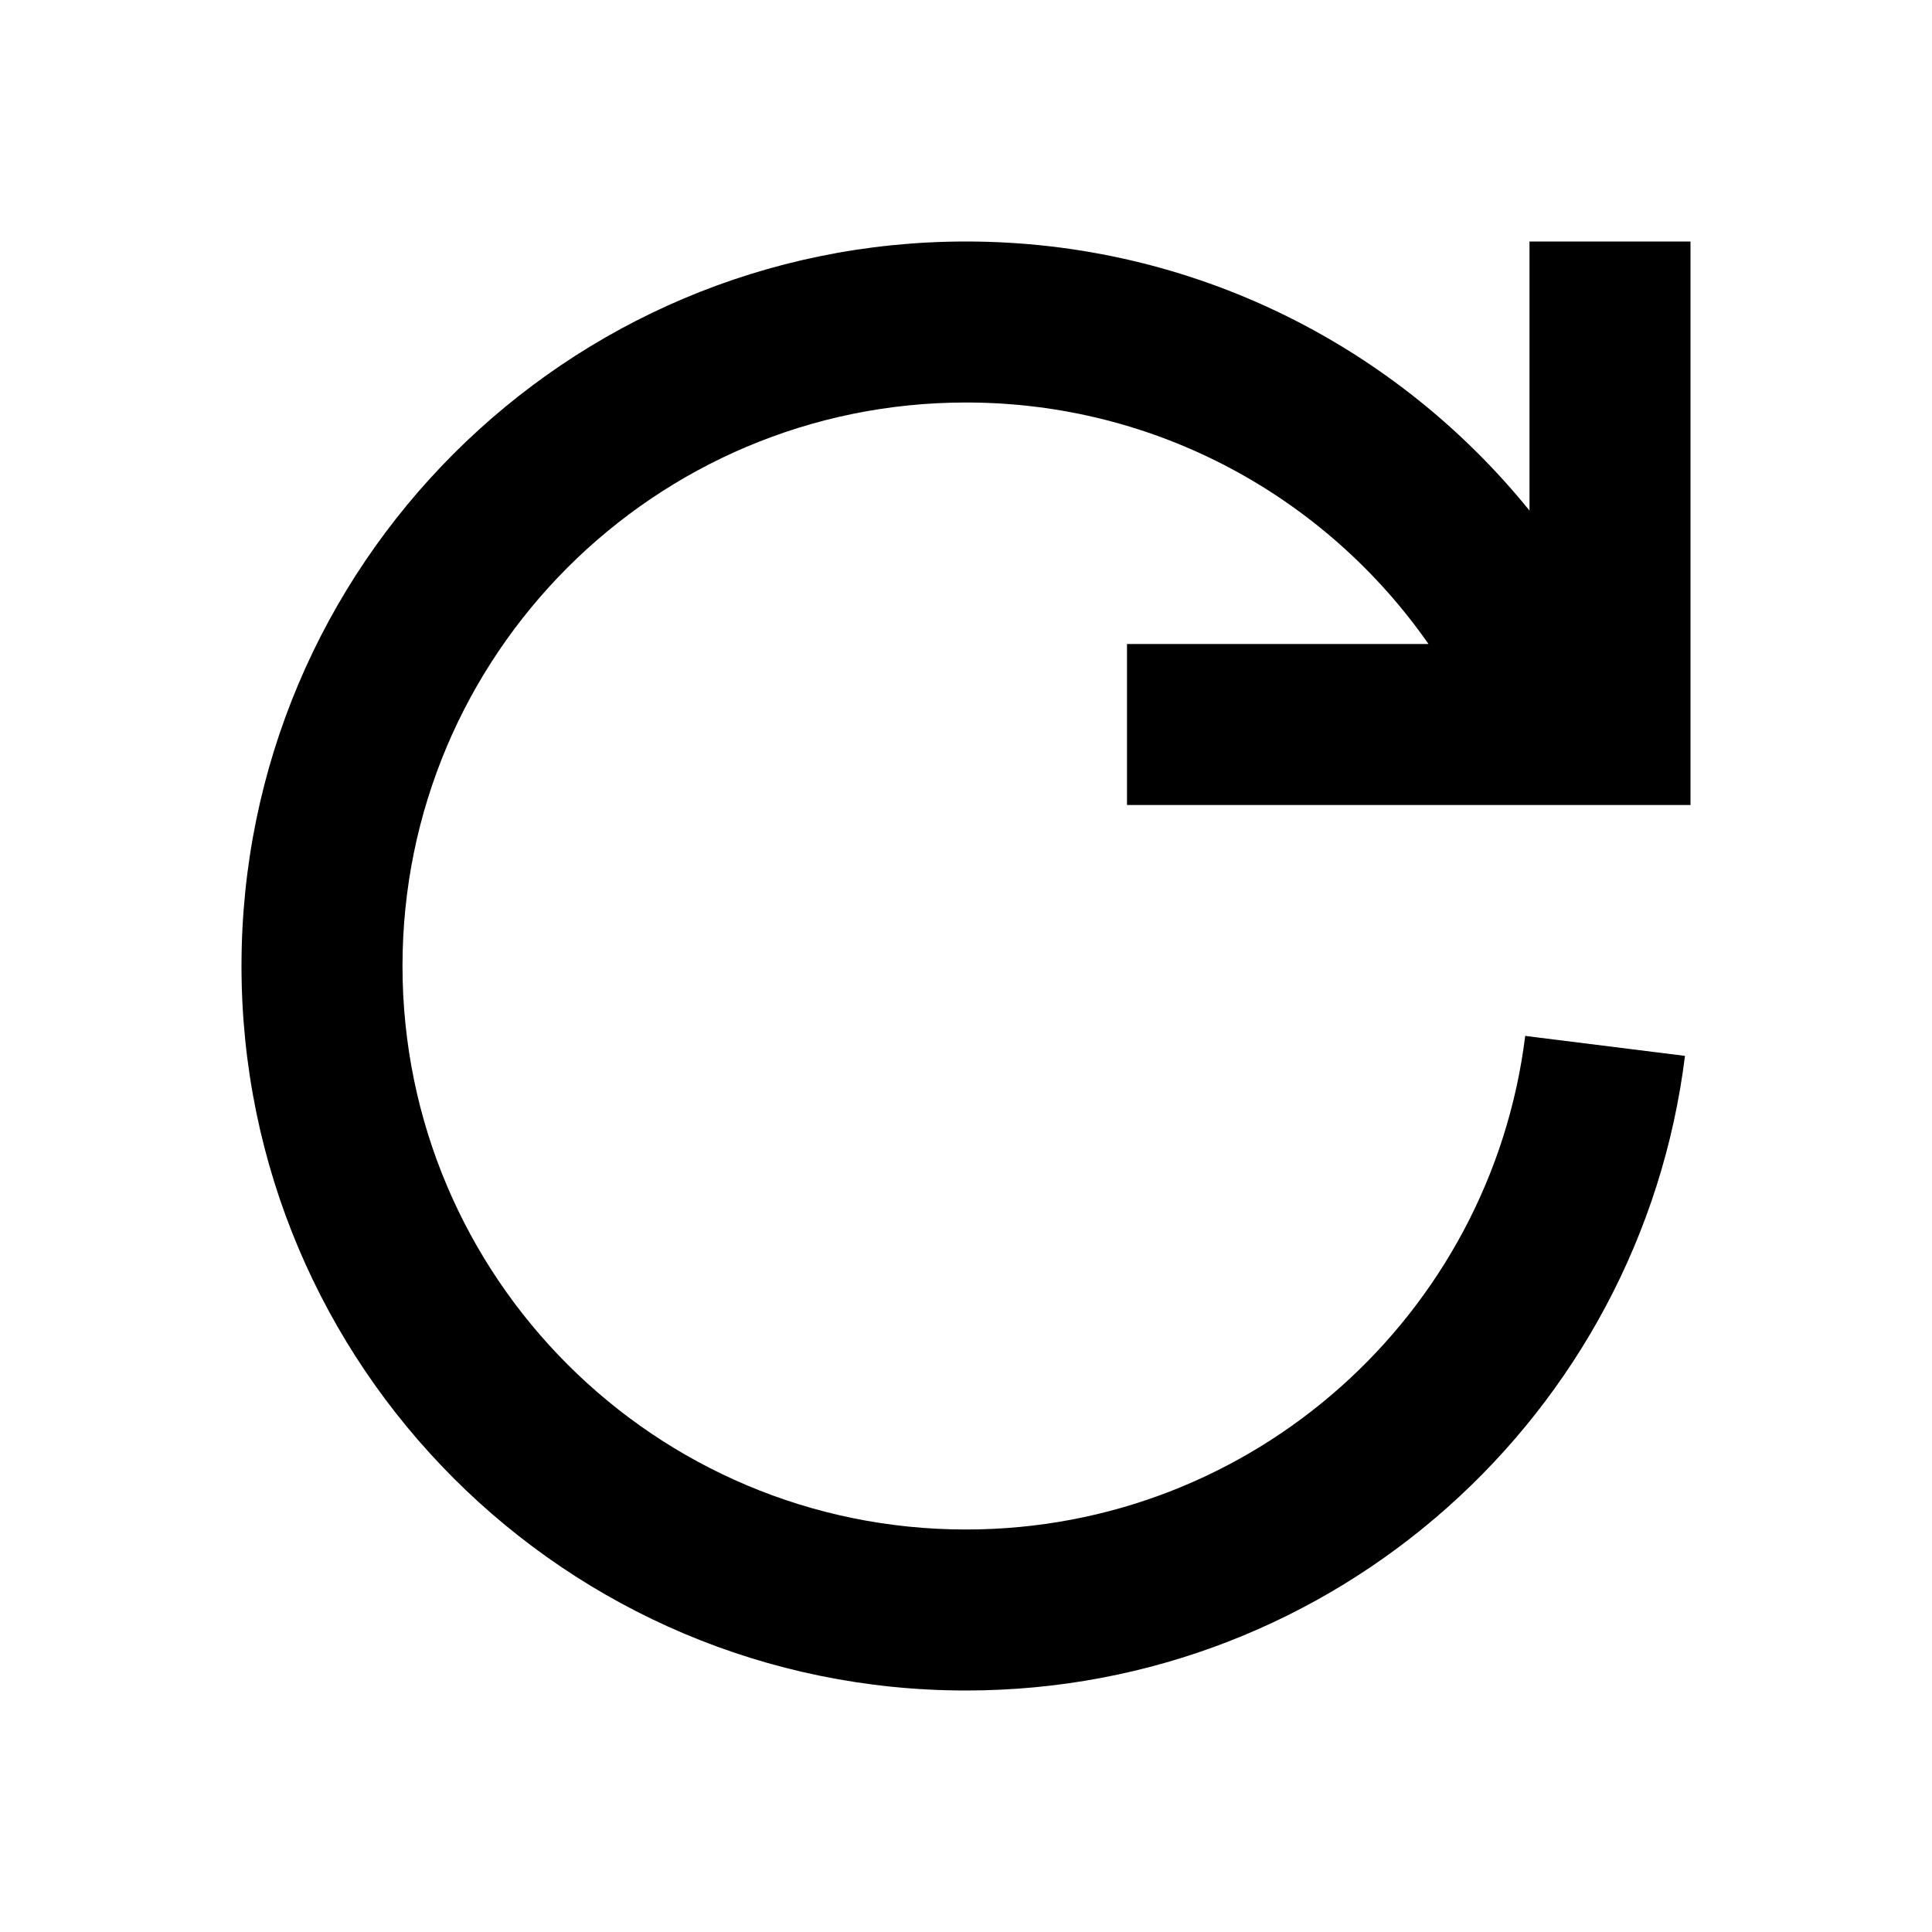
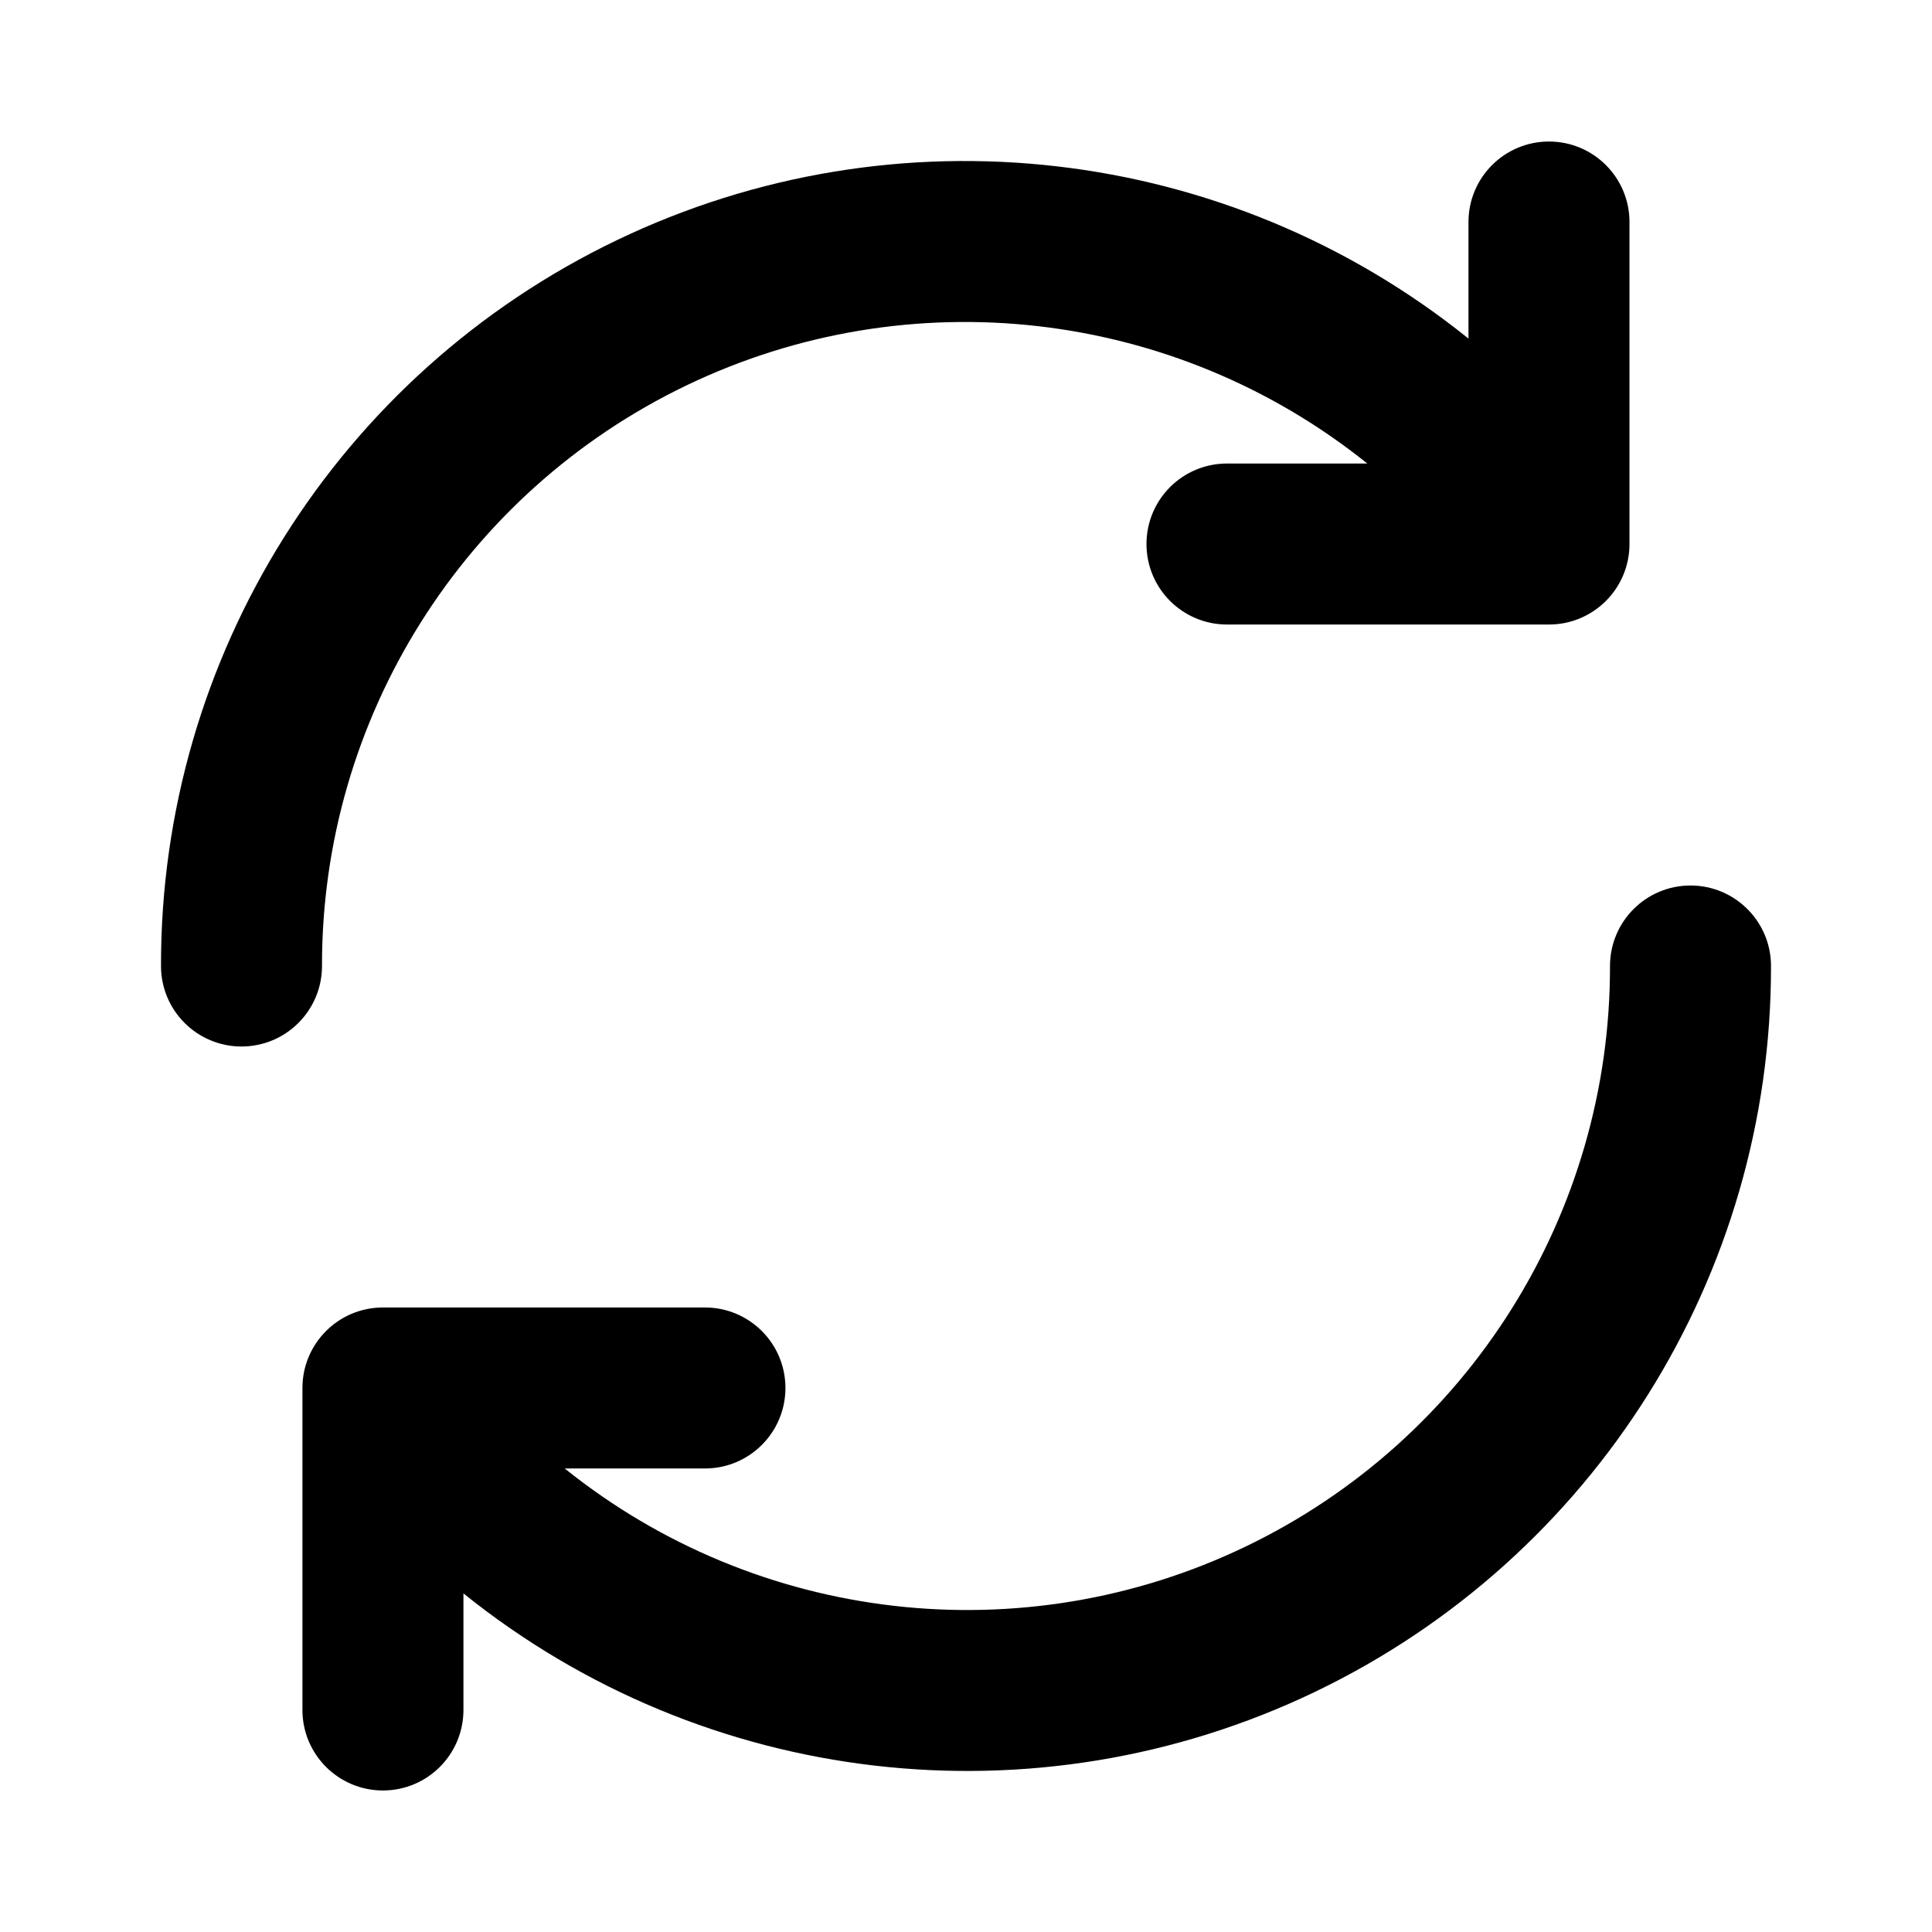
- <svg xmlns="http://www.w3.org/2000/svg" width="16" height="16" fill="currentColor" viewBox="0 0 512 512">
-   <path d="M298.667 213.333v-42.666l79.898-.003c-26.986-38.686-71.82-63.997-122.565-63.997-82.475 0-149.333 66.858-149.333 149.333S173.525 405.333 256 405.333c76.201 0 139.072-57.074 148.195-130.807l42.342 5.292C434.807 374.618 353.974 448 256 448c-106.039 0-192-85.961-192-192S149.961 64 256 64c60.316 0 114.136 27.813 149.335 71.313L405.333 64H448v149.333H298.667Z" />
+ <svg xmlns="http://www.w3.org/2000/svg" width="16" height="16" viewBox="0 0 24 24">
+   <path d="M4 12a1 1 0 0 1-2 0 9.983 9.983 0 0 1 16.242-7.794V2.758a1 1 0 1 1 2 0v4a1 1 0 0 1-1 1h-4a1 1 0 0 1 0-2h1.743A7.986 7.986 0 0 0 4 12Zm17-1a1 1 0 0 0-1 1 7.986 7.986 0 0 1-12.985 6.242h1.742a1 1 0 1 0 0-2h-4a1 1 0 0 0-1 1v4a1 1 0 0 0 2 0v-1.448A9.984 9.984 0 0 0 22 12a1 1 0 0 0-1-1Z" />
</svg>
